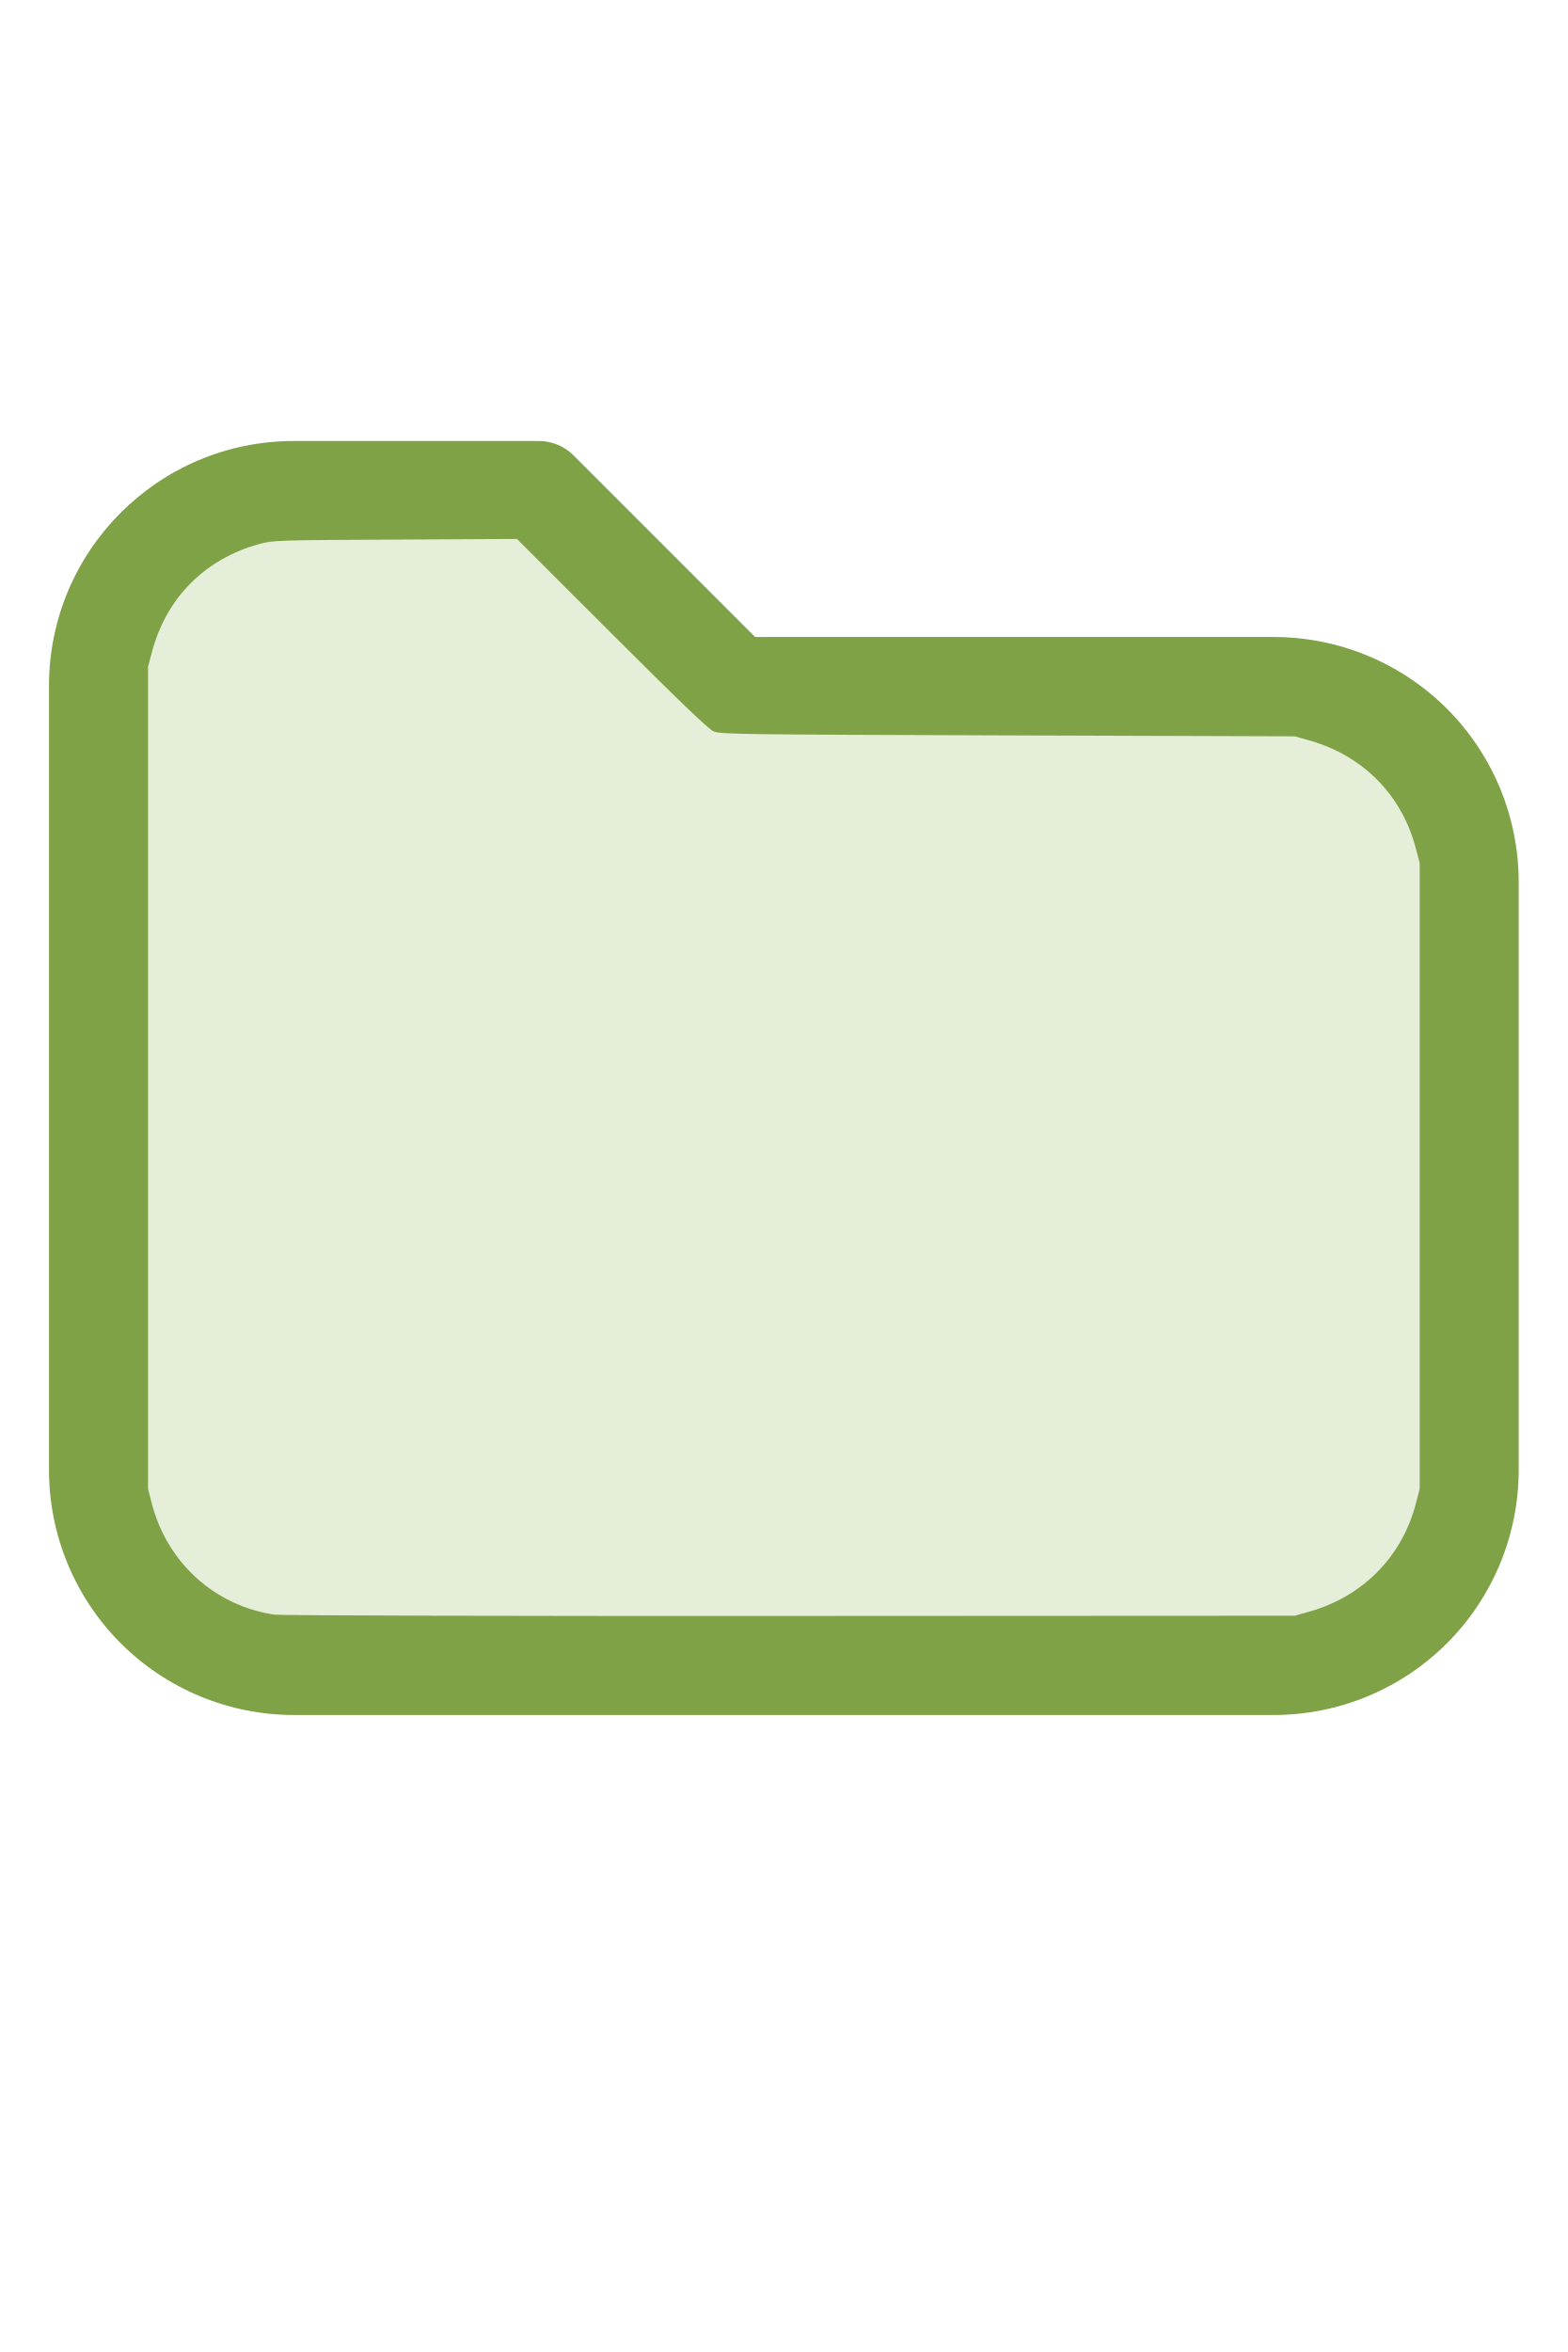
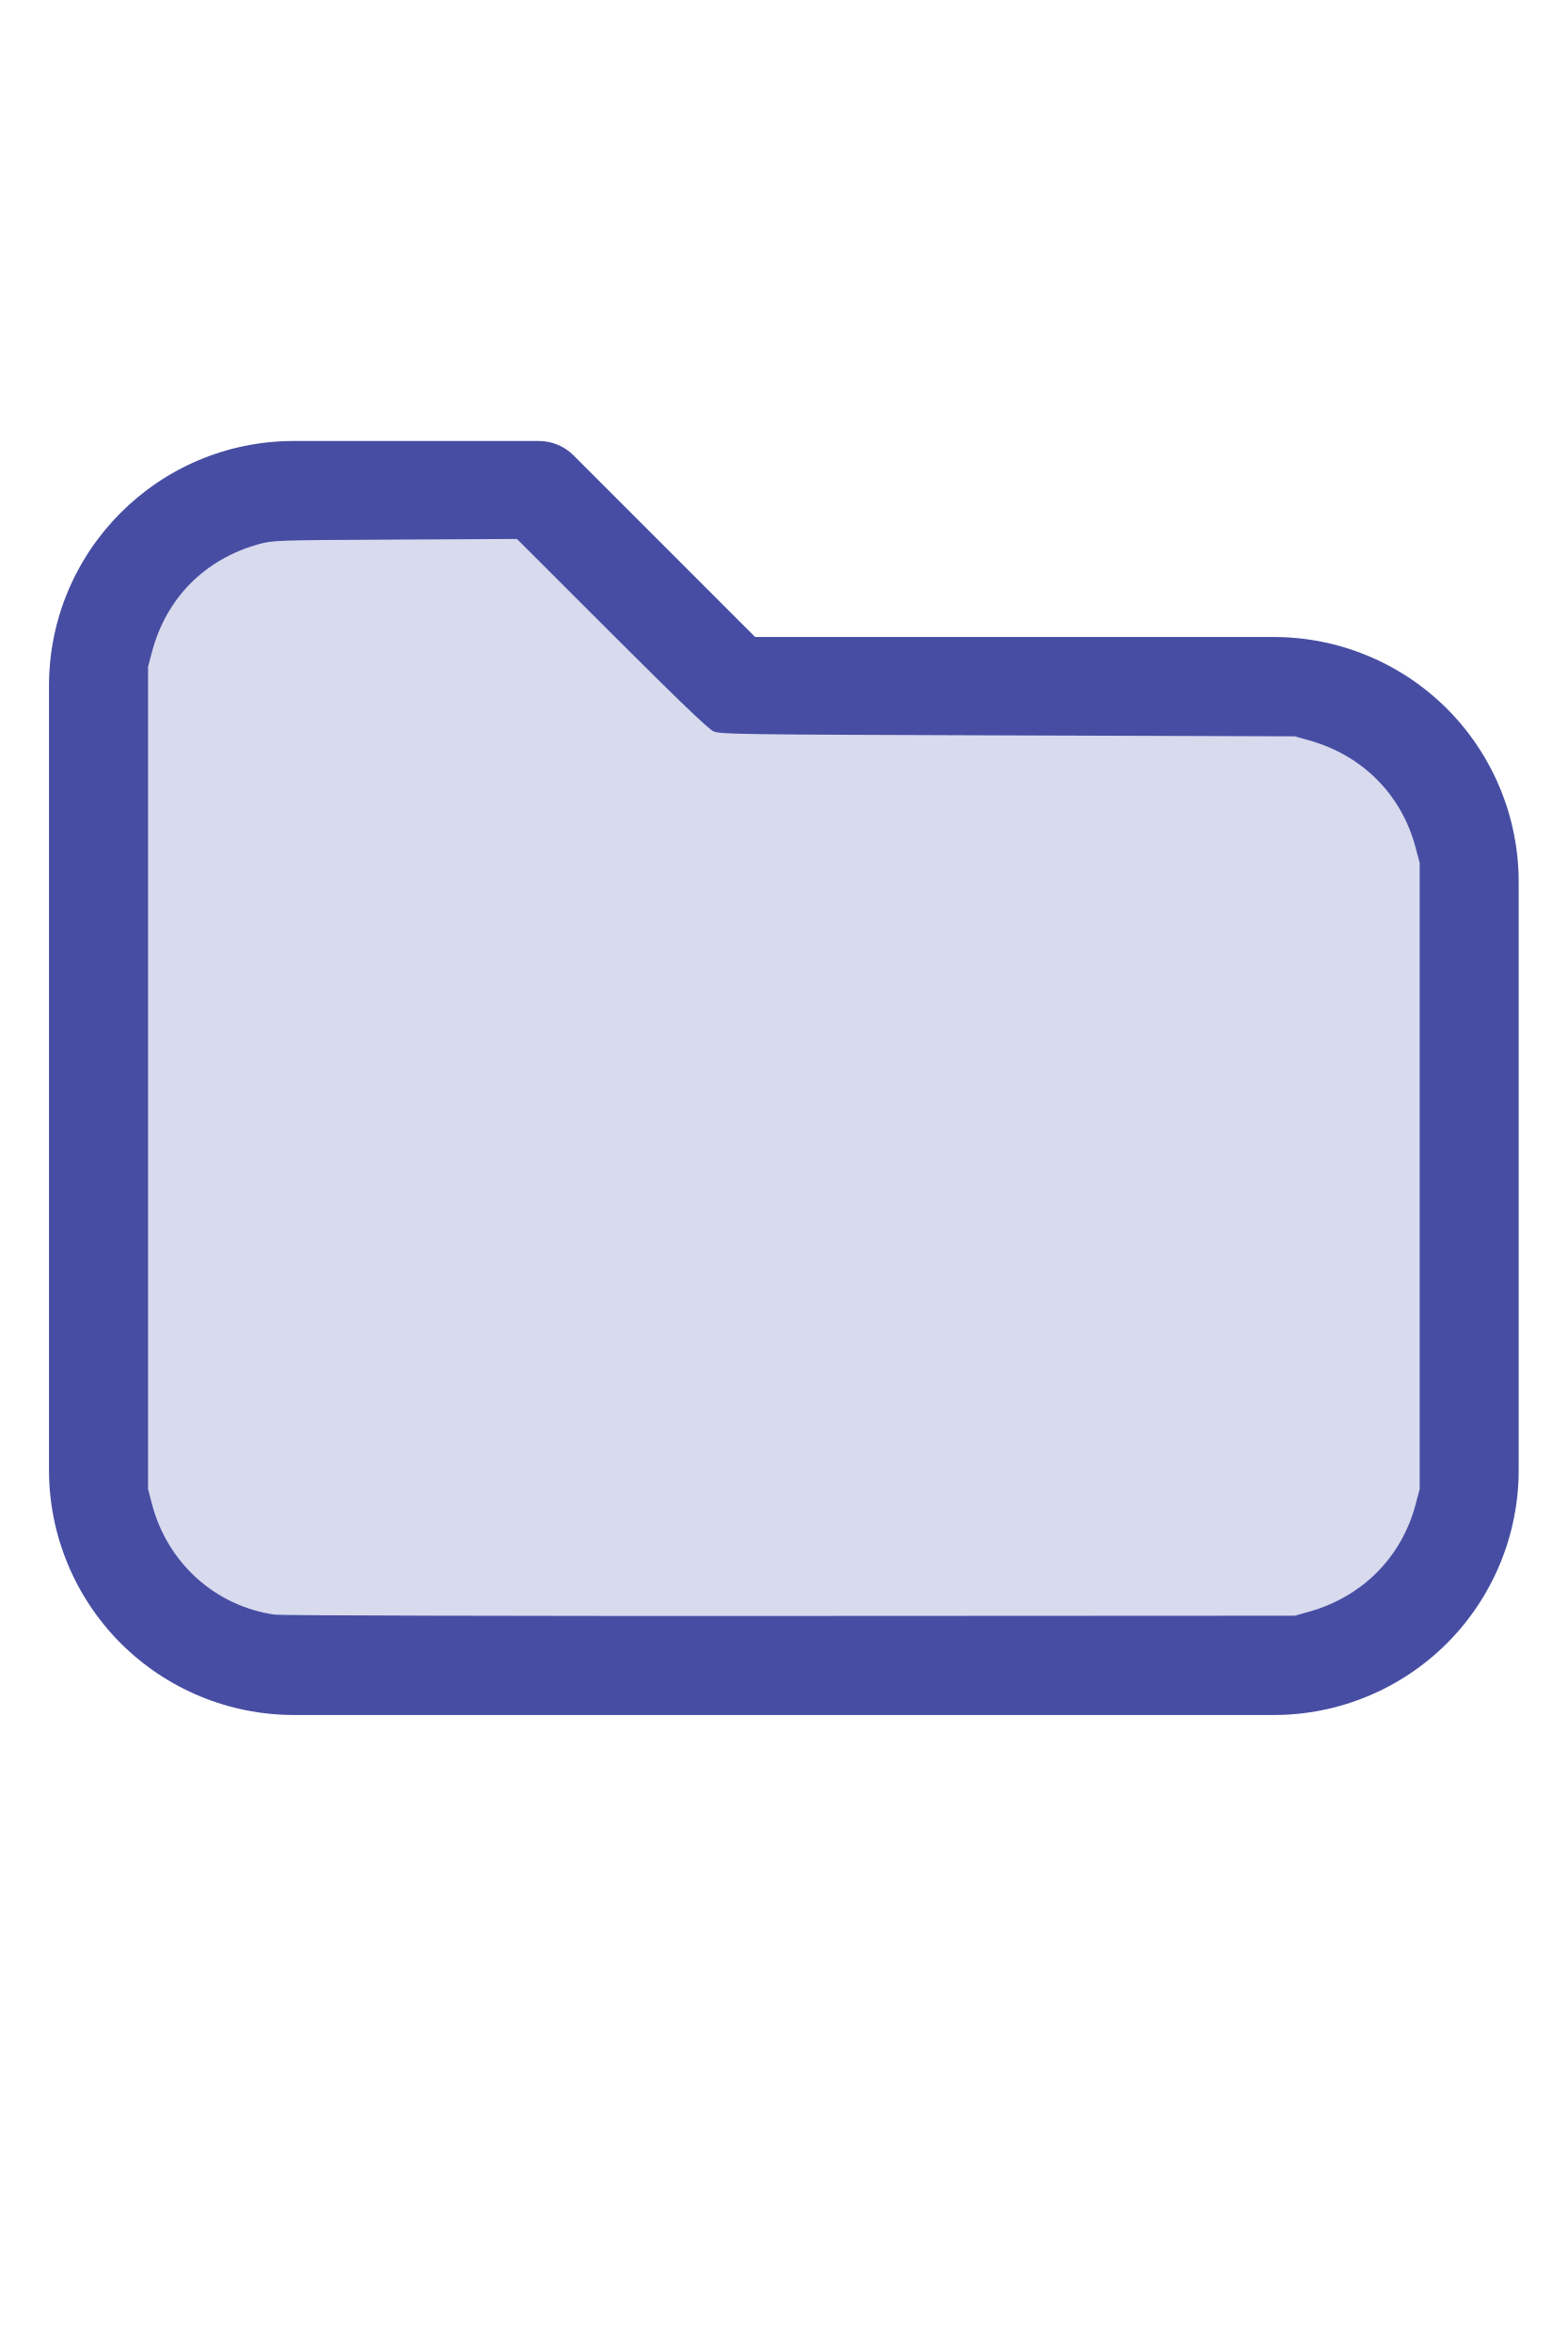
<svg xmlns="http://www.w3.org/2000/svg" version="1.1" width="16" height="24" viewBox="0 0 32 32" xml:space="preserve">
-   <g style="fill:#7FA246;">
+   <g style="fill:#464DA2;">
    <path d="M1,5.998l-0,16.002c-0,1.326 0.527,2.598 1.464,3.536c0.938,0.937 2.21,1.464 3.536,1.464c5.322,0 14.678,-0 20,0c1.326,0 2.598,-0.527 3.536,-1.464c0.937,-0.938 1.464,-2.21 1.464,-3.536c0,-3.486 0,-8.514 0,-12c0,-1.326 -0.527,-2.598 -1.464,-3.536c-0.938,-0.937 -2.21,-1.464 -3.536,-1.464c-0,0 -10.586,0 -10.586,0c0,-0 -3.707,-3.707 -3.707,-3.707c-0.187,-0.188 -0.442,-0.293 -0.707,-0.293l-5.002,0c-2.76,0 -4.998,2.238 -4.998,4.998Zm2,-0l-0,16.002c-0,0.796 0.316,1.559 0.879,2.121c0.562,0.563 1.325,0.879 2.121,0.879l20,0c0.796,0 1.559,-0.316 2.121,-0.879c0.563,-0.562 0.879,-1.325 0.879,-2.121c0,-3.486 0,-8.514 0,-12c0,-0.796 -0.316,-1.559 -0.879,-2.121c-0.562,-0.563 -1.325,-0.879 -2.121,-0.879c-7.738,0 -11,0 -11,0c-0.265,0 -0.52,-0.105 -0.707,-0.293c-0,0 -3.707,-3.707 -3.707,-3.707c-0,0 -4.588,0 -4.588,0c-1.656,0 -2.998,1.342 -2.998,2.998Z" />
  </g>
-   <g style="fill:#E5EED8;stroke-width:0;">
+   <g style="fill:#D8DAEE;stroke-width:0;">
    <path d="M 5.606,24.952 C 4.392,24.775 3.42,23.9 3.103,22.699 L 3.022,22.389 V 13.998 5.606 L 3.104,5.298 C 3.396,4.203 4.18,3.412 5.279,3.106 5.565,3.026 5.615,3.024 8.061,3.012 l 2.491,-0.013 1.932,1.93 c 1.344,1.343 1.976,1.95 2.078,1.995 0.137,0.062 0.474,0.066 6.007,0.084 l 5.861,0.019 0.291,0.082 c 1.095,0.308 1.89,1.109 2.176,2.193 l 0.082,0.309 V 16 22.389 l -0.082,0.309 c -0.284,1.079 -1.086,1.888 -2.176,2.194 l -0.291,0.082 -10.303,0.005 c -5.7,0.003 -10.4,-0.009 -10.521,-0.027 z" />
  </g>
</svg>
